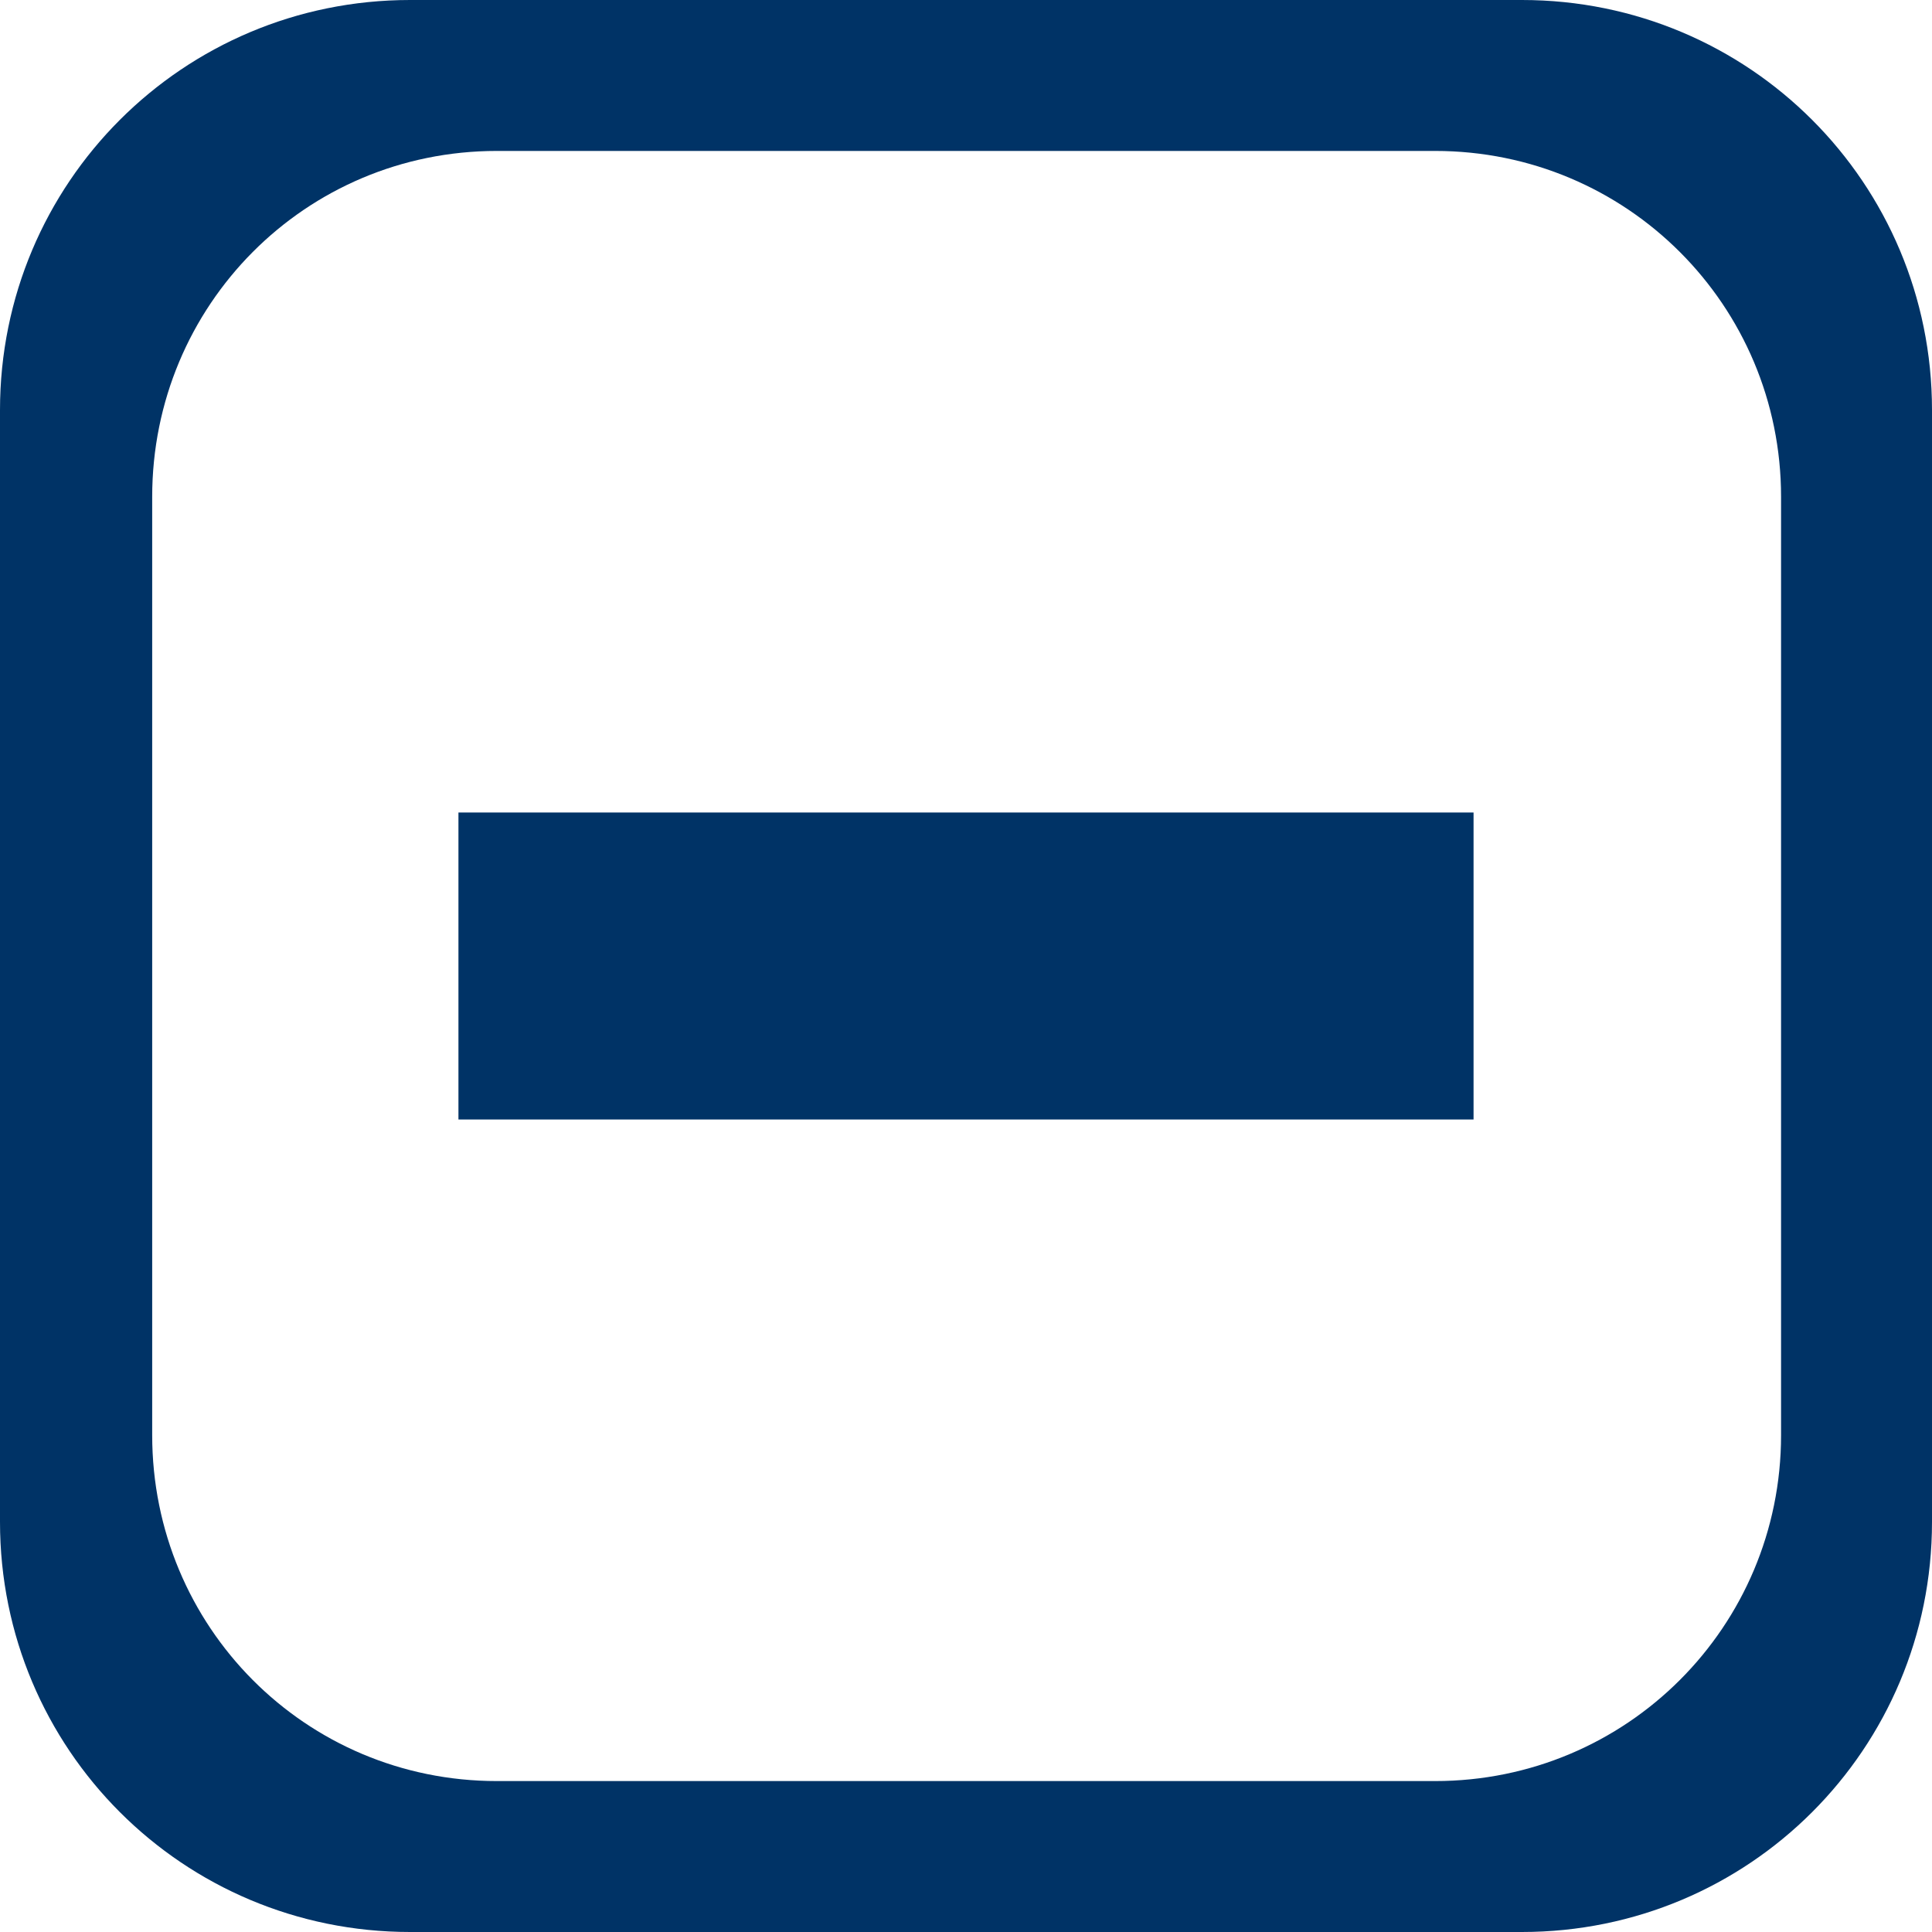
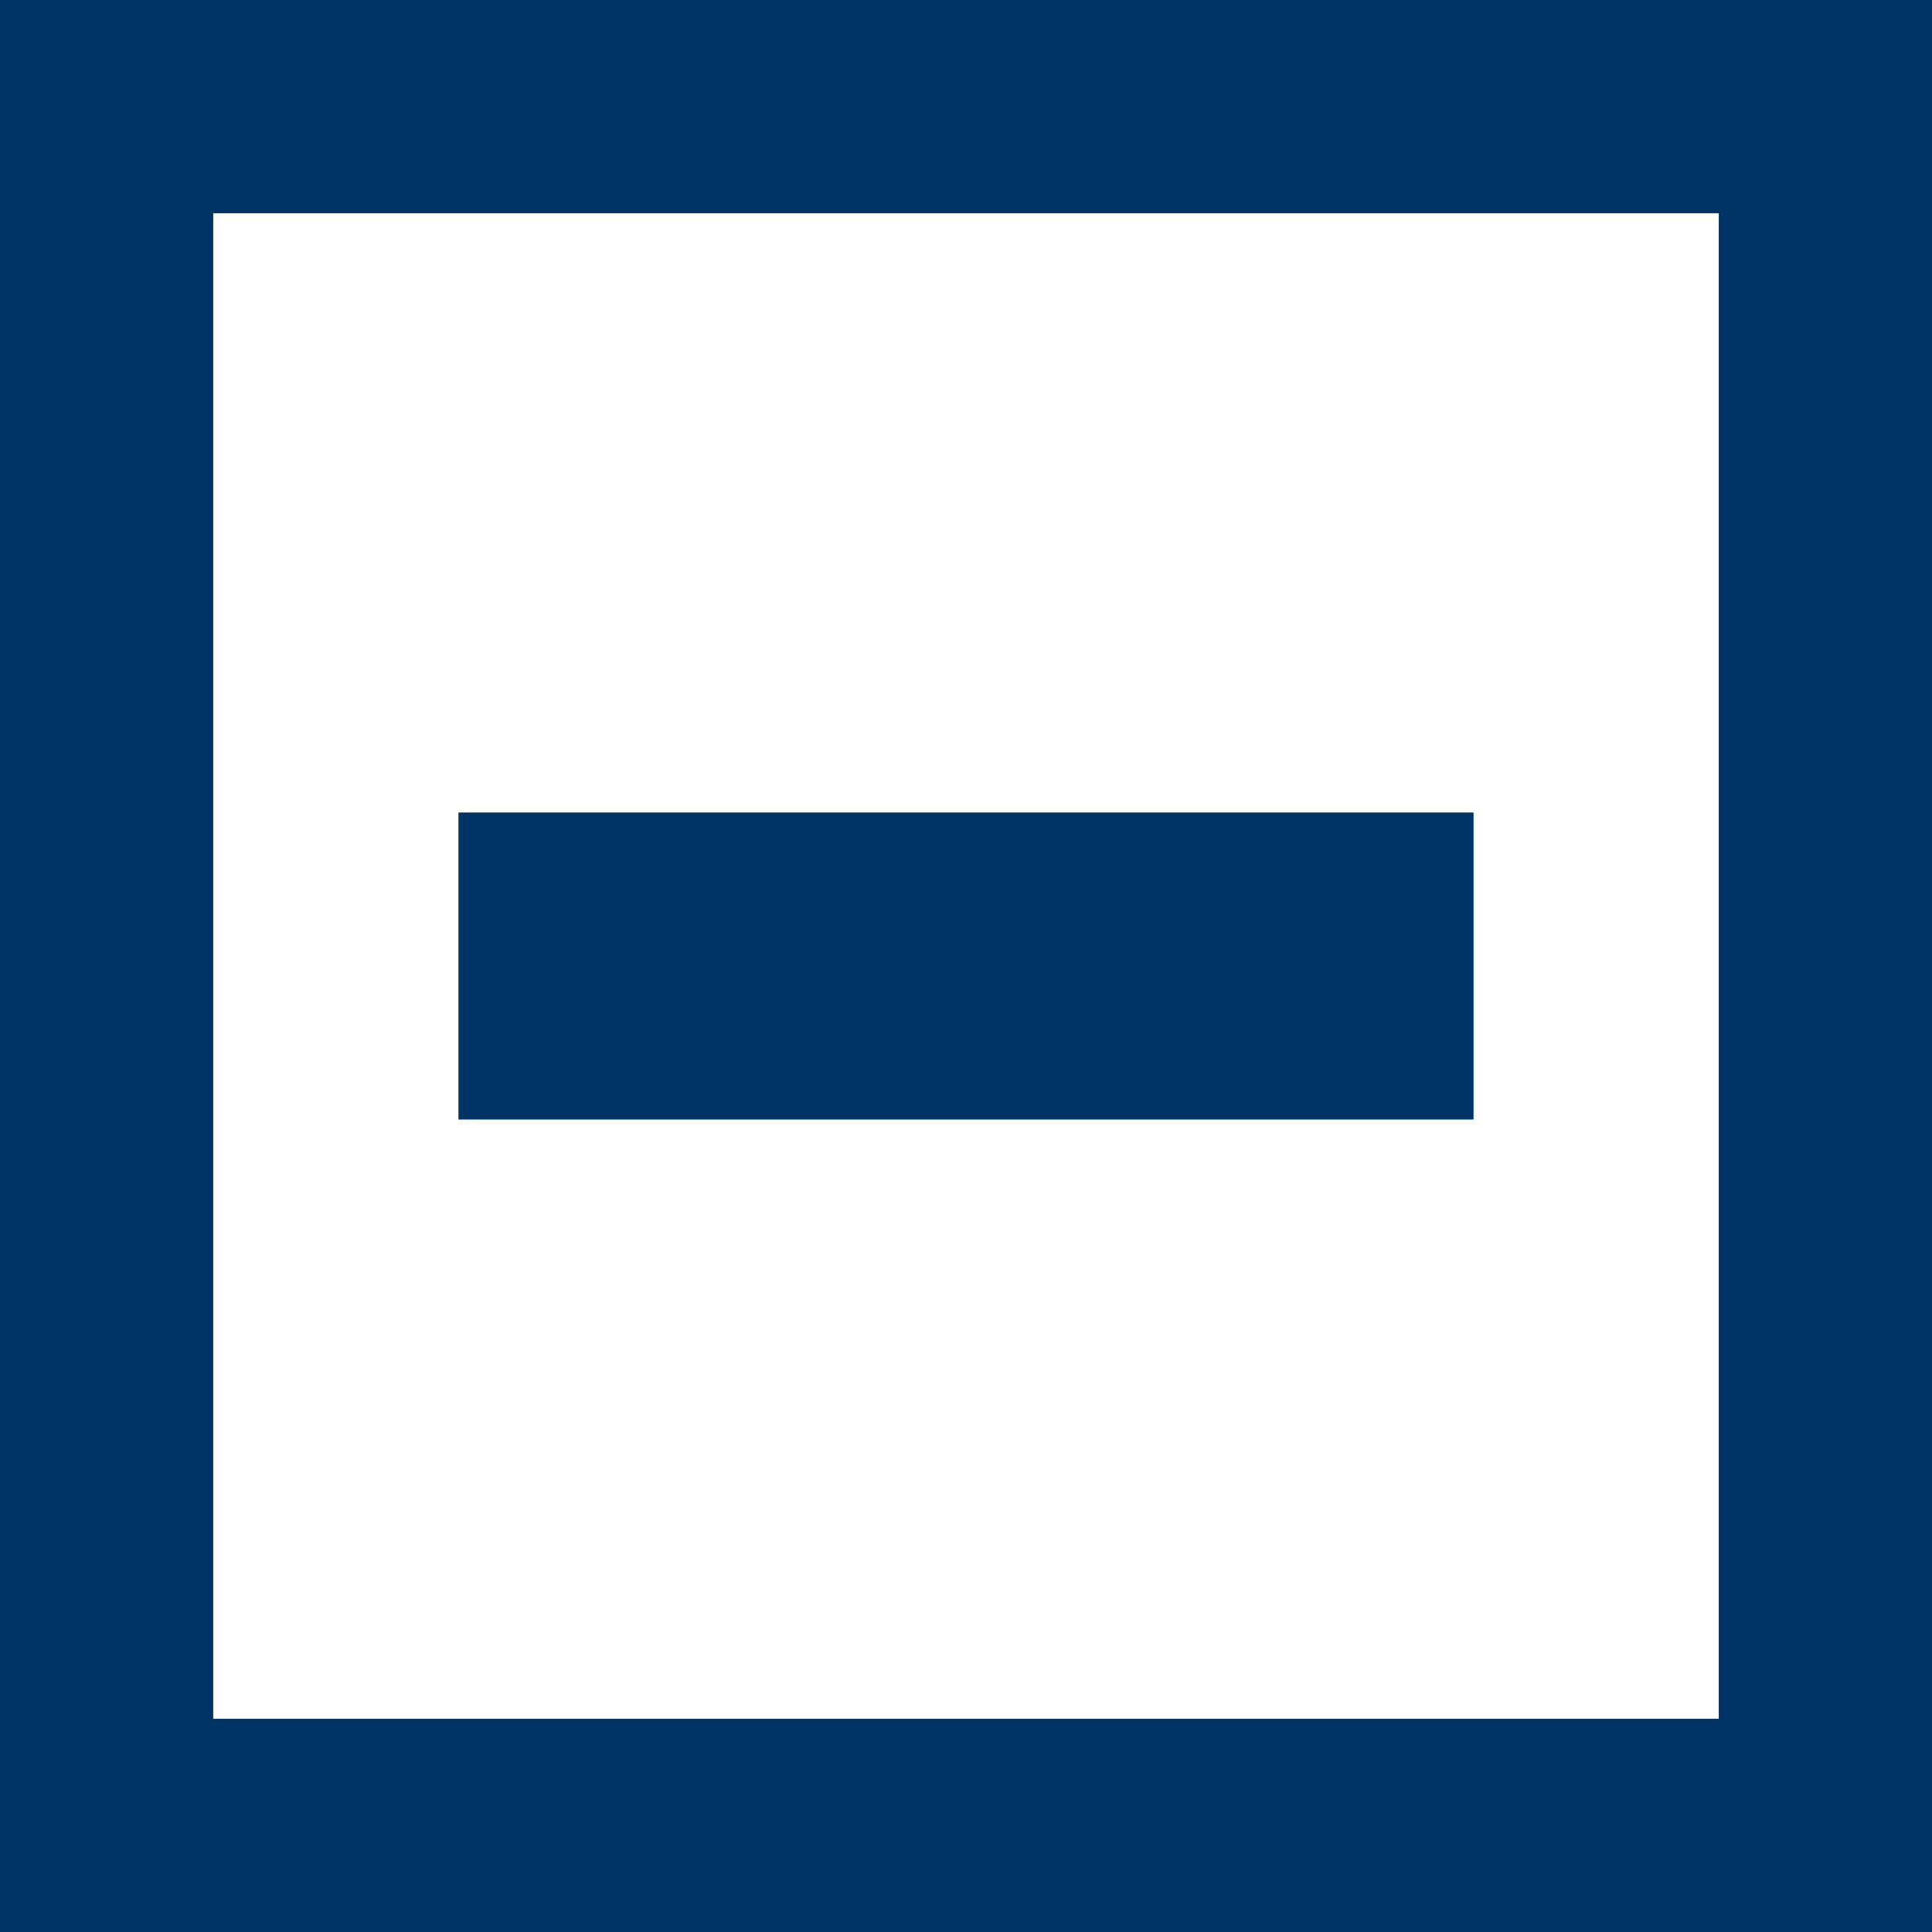
- <svg xmlns="http://www.w3.org/2000/svg" width="410pt" height="410pt" viewBox="0 0 410 410" version="1.1">
-   <g id="surface1">
-     <path style=" stroke:none;fill-rule:nonzero;fill:rgb(0%,20%,40%);fill-opacity:1;" d="M 87.02 0 C 38.828 0 0 38.828 0 87.02 L 0 322.98 C 0 371.172 38.828 410 87.02 410 L 322.98 410 C 371.172 410 410 371.172 410 322.98 L 410 87.02 C 410 38.828 371.172 0 322.98 0 Z M 105.438 32.031 L 304.562 32.031 C 345.207 32.031 377.969 64.793 377.969 105.438 L 377.969 304.562 C 377.969 345.207 345.207 377.969 304.562 377.969 L 105.438 377.969 C 64.793 377.969 32.297 345.207 32.297 304.562 L 32.297 105.438 C 32.297 64.793 64.793 32.031 105.438 32.031 Z M 105.438 32.031 " />
-     <path style=" stroke:none;fill-rule:nonzero;fill:rgb(0%,20%,40%);fill-opacity:1;" d="M 97.289 172.426 L 312.711 172.426 L 312.711 237.574 L 97.289 237.574 Z M 97.289 172.426 " />
-   </g>
+ <svg xmlns="http://www.w3.org/2000/svg" width="410pt" height="410pt" viewBox="0 0 410 410" version="1.1" id="svg7">
+   <defs id="defs11" />
+   <path style="fill:#003366;fill-opacity:1;fill-rule:nonzero;stroke:none" d="M 105.438,32.031" id="path2" />
+   <path id="path4485" style="fill:#003366;stroke-width:0.75;fill-opacity:1" d="M -0.623,-0.5 V 410.5 H 410.623 V -0.5 Z M 45.25,45.25 H 364.75 V 364.75 H 45.25 Z M 97.289,172.425 v 65.149 H 312.71 v -65.149 z" />
</svg>
